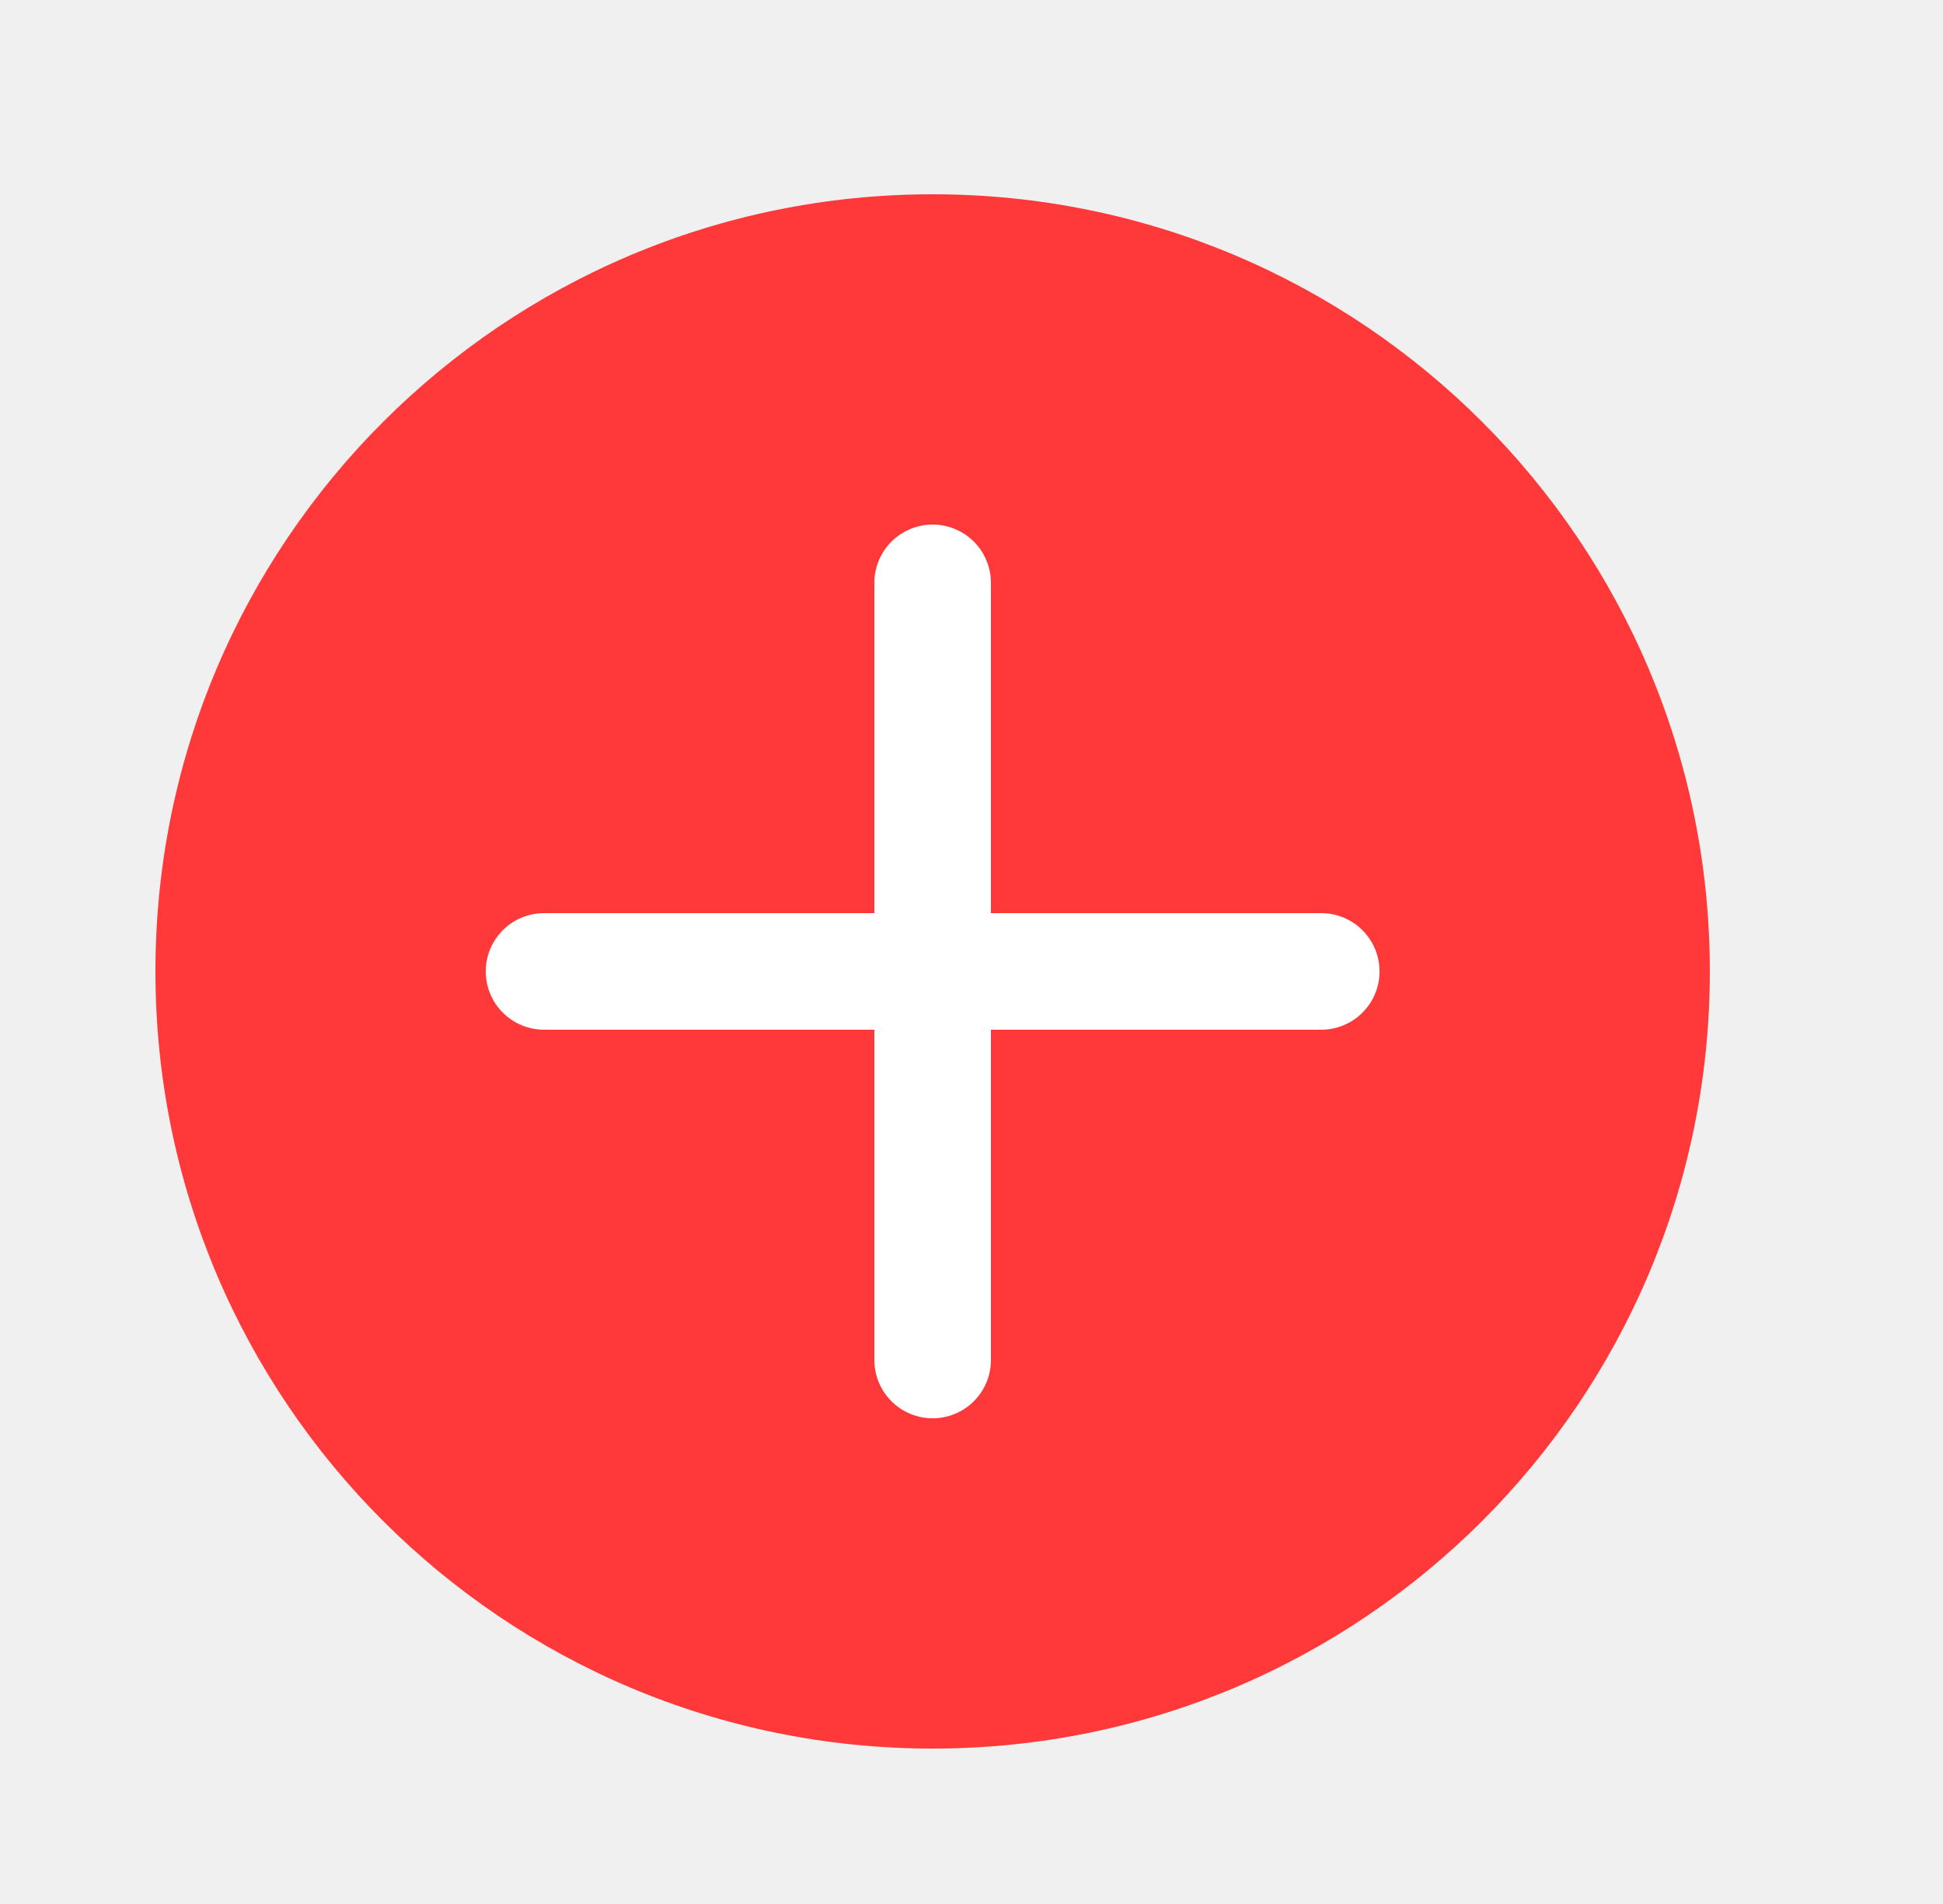
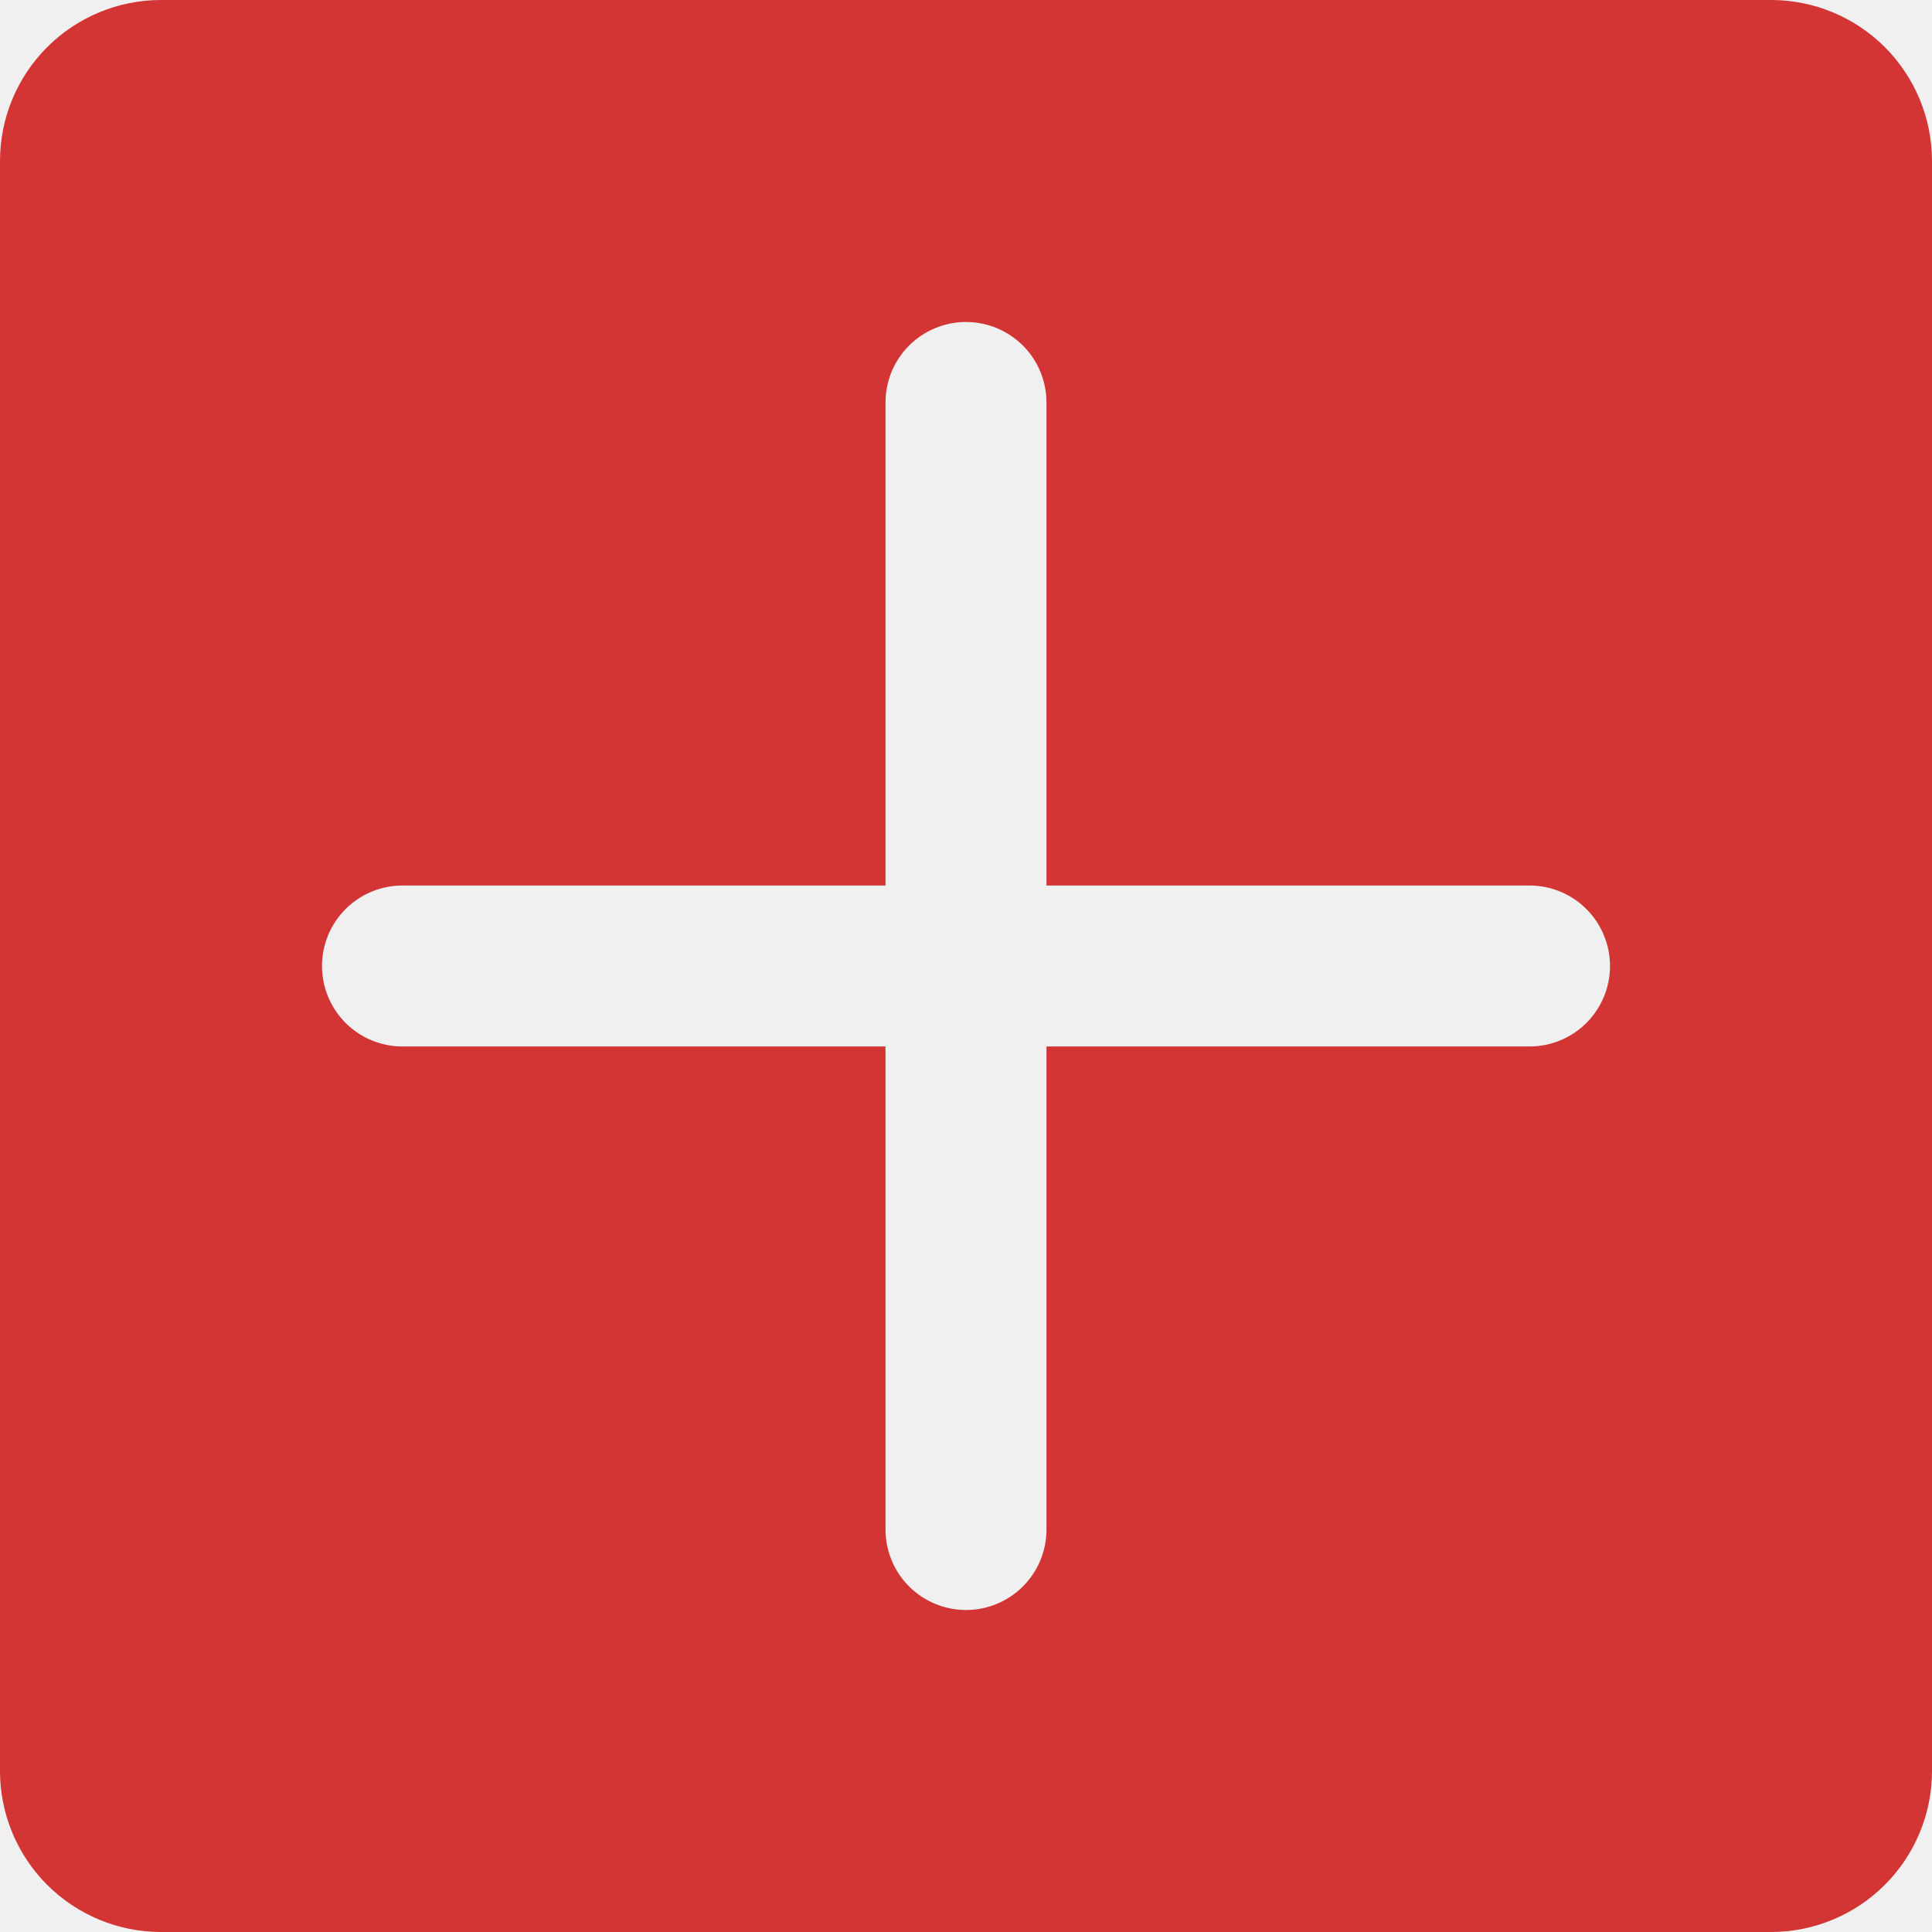
- <svg xmlns="http://www.w3.org/2000/svg" width="50" height="49" viewBox="0 0 50 49" fill="none">
-   <circle cx="24" cy="25" r="20" fill="#FF3939" />
-   <path d="M24 15V25M24 35V25M24 25H14M24 25H34" stroke="white" stroke-width="3" stroke-linecap="round" />
-   <defs>
-     <linearGradient id="paint0_linear_4_1044" x1="24" y1="5" x2="24" y2="45" gradientUnits="userSpaceOnUse">
-       <stop stop-color="#3FE9C0" />
-       <stop offset="1" stop-color="#FF87B2" />
-     </linearGradient>
-   </defs>
+ <svg xmlns="http://www.w3.org/2000/svg" width="47" height="47" viewBox="0 0 47 47" fill="none">
+   <path d="M43.083 0H3.917C2.878 0 1.882 0.413 1.147 1.147C0.413 1.882 0 2.878 0 3.917V43.083C0 44.122 0.413 45.118 1.147 45.853C1.882 46.587 2.878 47 3.917 47H43.083C44.122 47 45.118 46.587 45.853 45.853C46.587 45.118 47 44.122 47 43.083V3.917C47 2.878 46.587 1.882 45.853 1.147C45.118 0.413 44.122 0 43.083 0ZM37.208 25.458H25.458V37.208C25.458 37.728 25.252 38.226 24.885 38.593C24.517 38.96 24.019 39.167 23.5 39.167C22.981 39.167 22.483 38.96 22.115 38.593C21.748 38.226 21.542 37.728 21.542 37.208V25.458H9.792C9.272 25.458 8.774 25.252 8.407 24.885C8.04 24.517 7.833 24.019 7.833 23.5C7.833 22.981 8.04 22.483 8.407 22.115C8.774 21.748 9.272 21.542 9.792 21.542H21.542V9.792C21.542 9.272 21.748 8.774 22.115 8.407C22.483 8.04 22.981 7.833 23.5 7.833C24.019 7.833 24.517 8.04 24.885 8.407C25.252 8.774 25.458 9.272 25.458 9.792V21.542H37.208C37.728 21.542 38.226 21.748 38.593 22.115C38.96 22.483 39.167 22.981 39.167 23.5C39.167 24.019 38.96 24.517 38.593 24.885C38.226 25.252 37.728 25.458 37.208 25.458Z" fill="#D33434" />
</svg>
